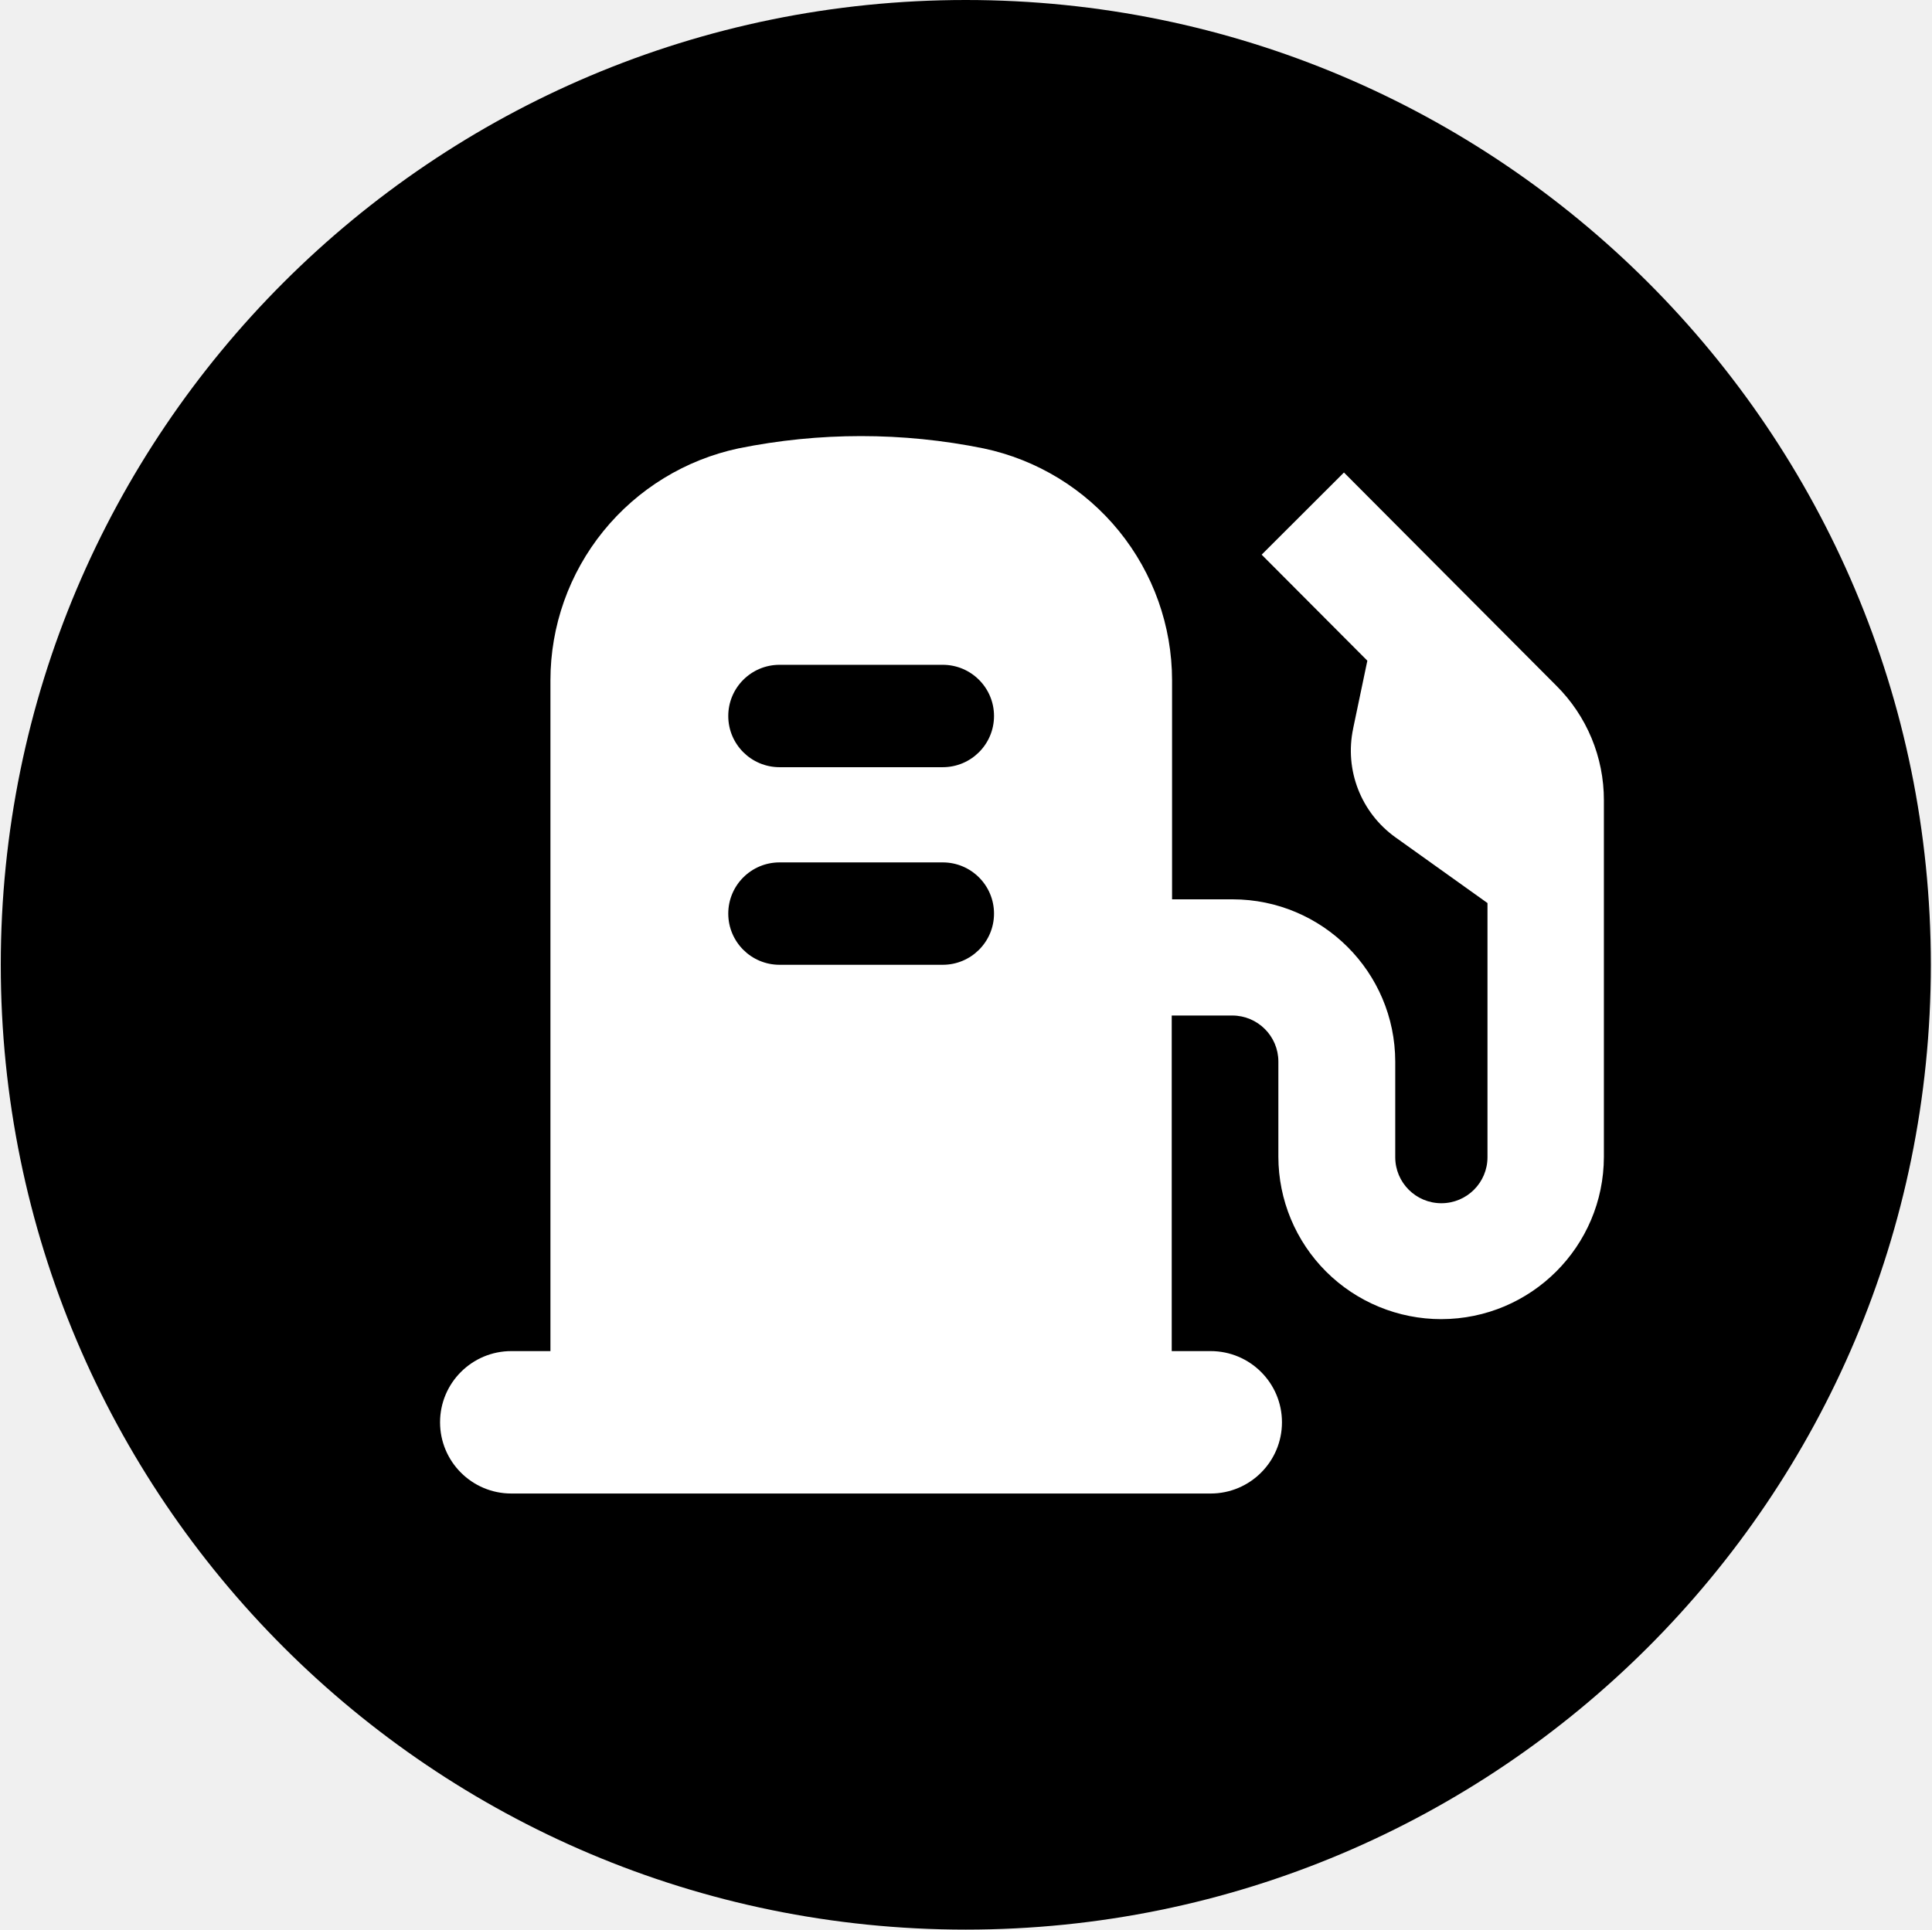
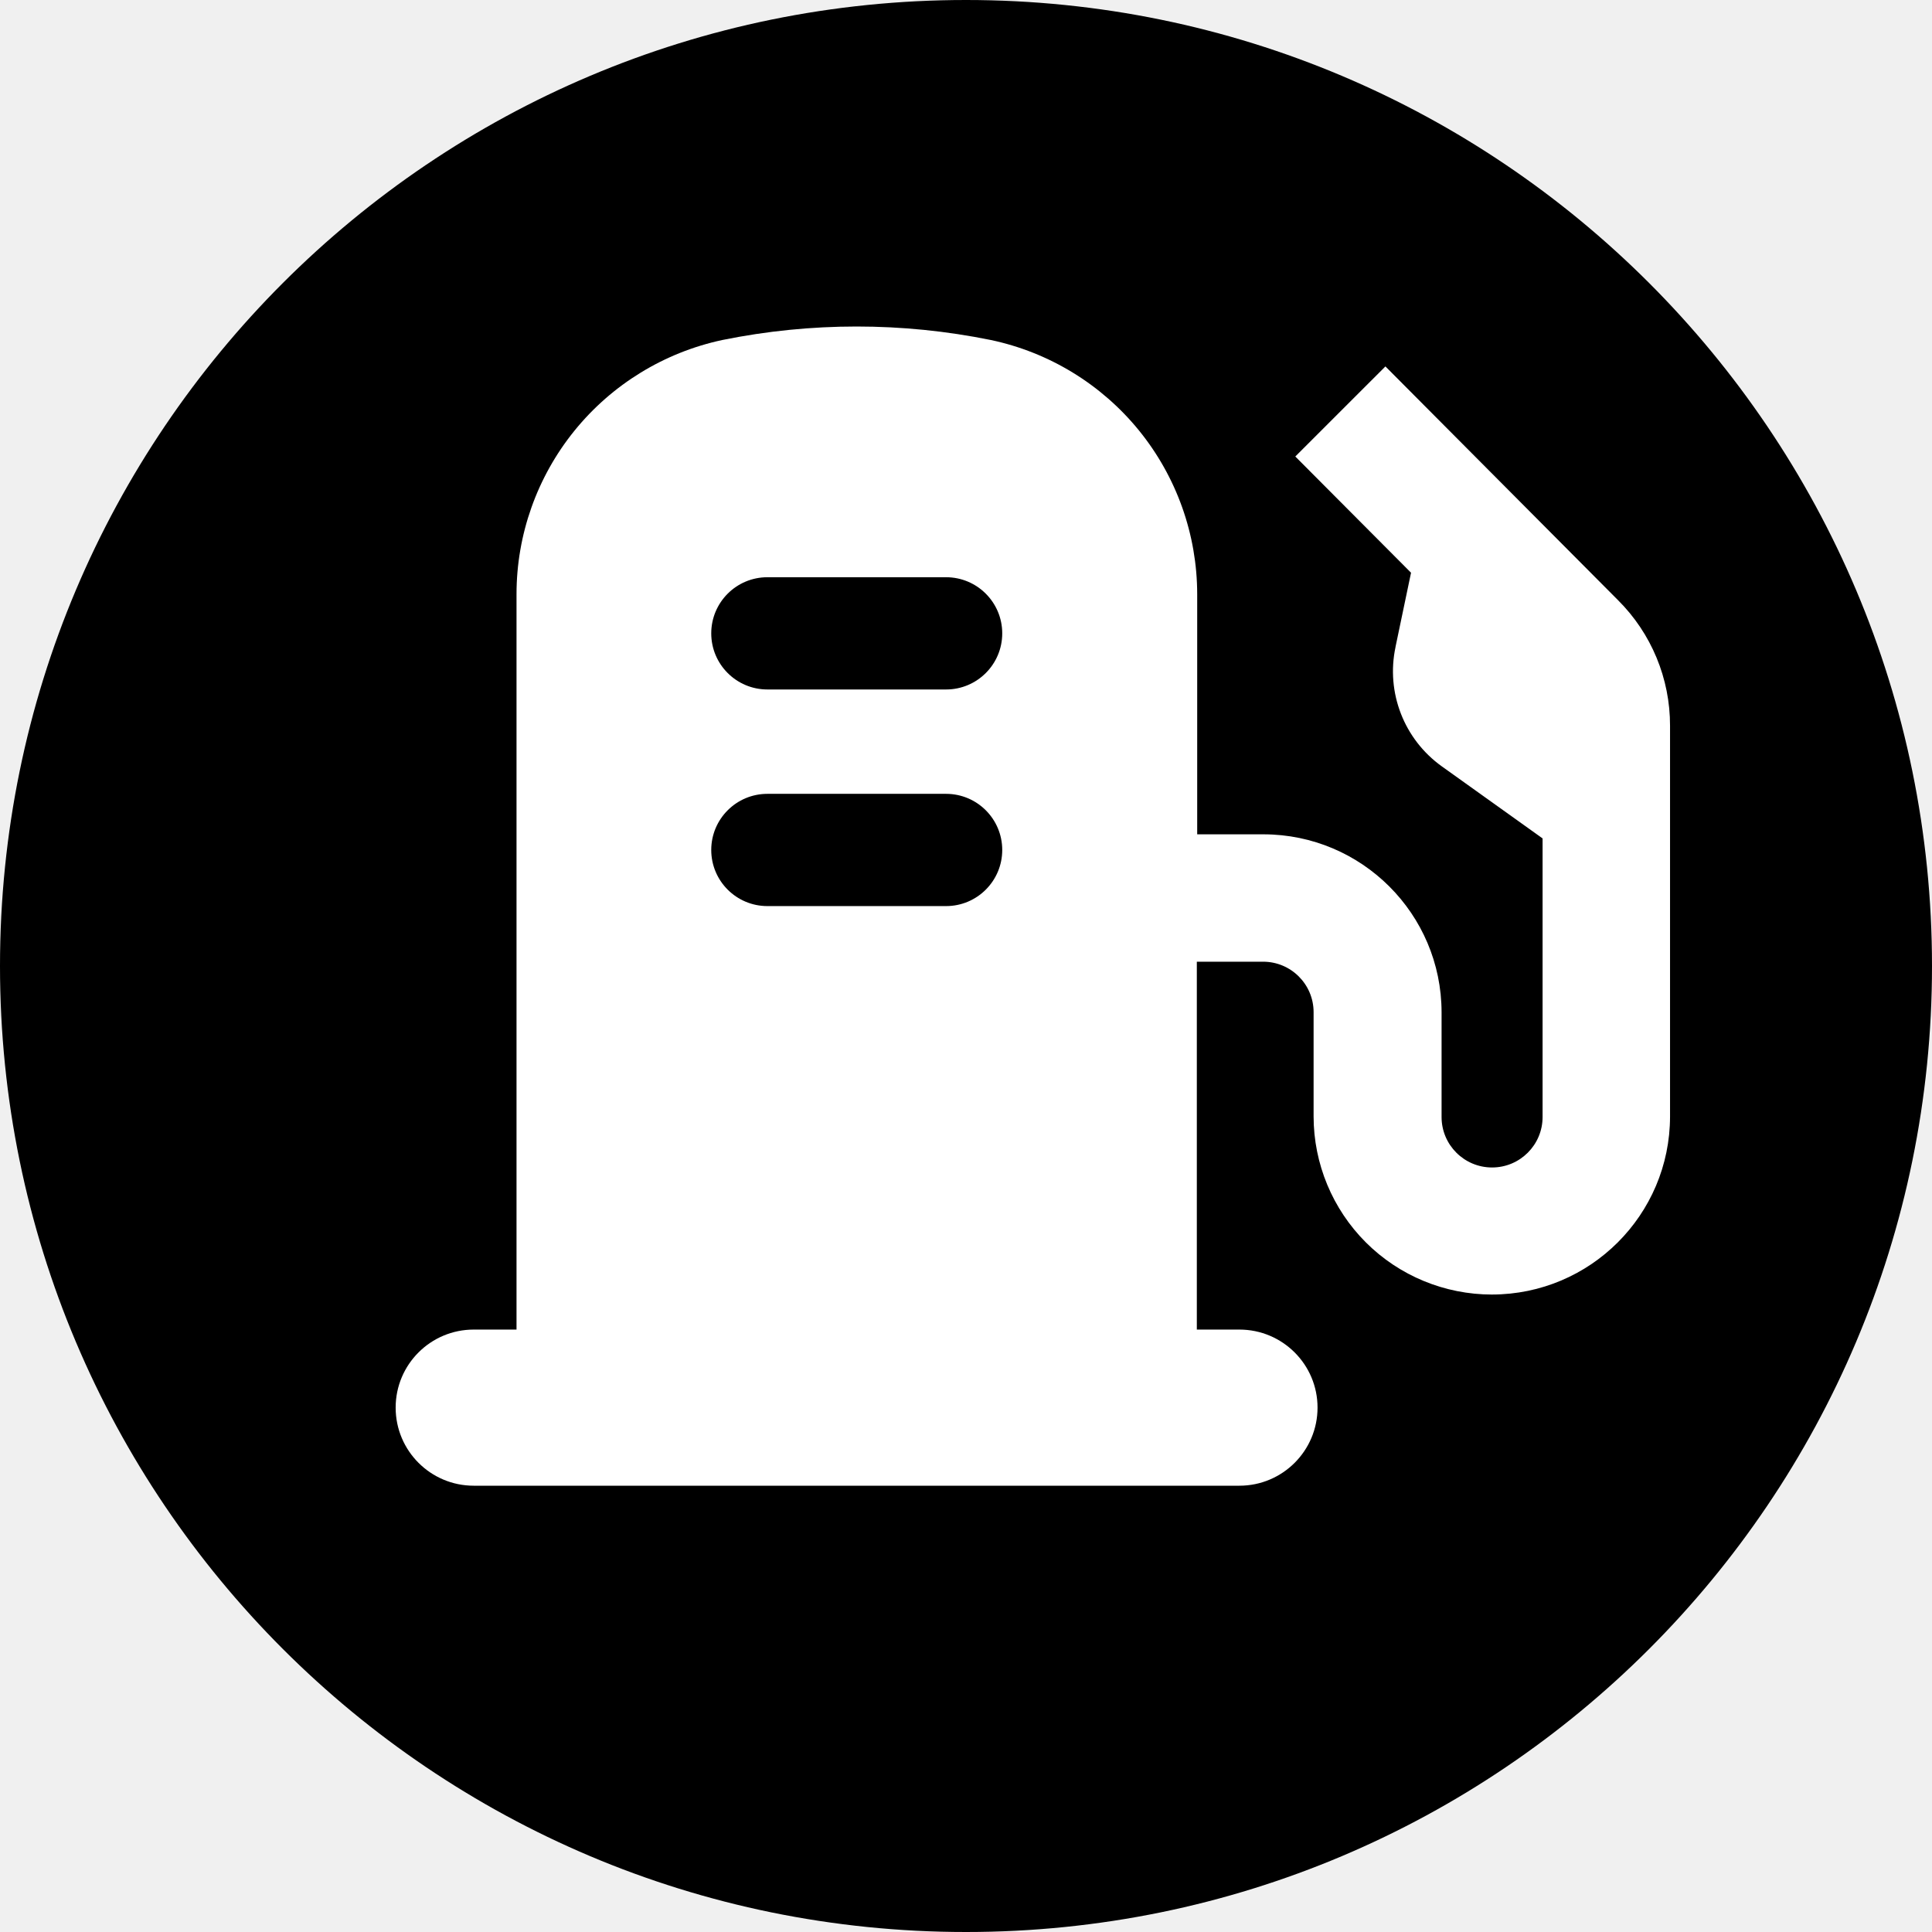
- <svg xmlns="http://www.w3.org/2000/svg" width="1001" height="1000" viewBox="0 0 1001 1000" fill="none">
-   <rect x="0.4" width="1000" height="1000" rx="500" fill="currentColor" />
-   <path d="M746.773 683.625C793.266 683.552 830.924 645.947 831 599.525V414.761C831.049 392.444 822.168 371.032 806.318 355.305L696.326 244.87L653.684 287.448L708.446 342.397L701.086 377.527L701.11 377.502C696.522 399.012 705.134 421.157 723.02 433.946L770.691 467.998V599.698C770.691 612.879 759.994 623.559 746.794 623.559C733.594 623.559 722.897 612.879 722.897 599.698V550.164C722.823 503.741 685.163 466.139 638.67 466.064H607.265V352.538C607.241 324.365 597.525 297.074 579.762 275.198C561.974 253.321 537.219 238.206 509.591 232.376C467.71 223.875 424.504 223.875 382.597 232.376C355.045 238.255 330.338 253.395 312.596 275.271C294.882 297.124 285.191 324.414 285.191 352.536V700.188H264.949C244.536 700.188 228 716.699 228 737.082C228 757.464 244.536 774 264.949 774H627.233C647.646 774 664.207 757.464 664.207 737.082C664.207 716.699 647.646 700.188 627.233 700.188H607.09V526.28H638.495C651.646 526.305 662.318 536.961 662.343 550.092V599.456C662.367 621.798 671.273 643.209 687.098 659.01C702.923 674.787 724.391 683.631 746.767 683.631L746.773 683.625ZM488.445 499.99H403.897C389.226 499.99 377.326 488.109 377.326 473.459C377.326 458.809 389.225 446.928 403.897 446.928H488.445C503.116 446.928 515.016 458.809 515.016 473.459C515.016 488.108 503.117 499.99 488.445 499.99ZM488.445 397.59H403.897C389.226 397.59 377.326 385.709 377.326 371.059C377.326 356.409 389.225 344.527 403.897 344.527H488.445C503.116 344.527 515.016 356.408 515.016 371.059C515.016 385.708 503.117 397.59 488.445 397.59Z" fill="white" />
+ <svg xmlns="http://www.w3.org/2000/svg" width="1000" height="1000" viewBox="0 0 1000 1000" fill="none">
+   <rect width="1000" height="1000" rx="500" fill="currentColor" />
+   <path d="M772.274 670.049C823.133 669.969 864.328 628.796 864.41 577.969V375.673C864.464 351.237 854.749 327.794 837.411 310.574L717.091 189.661L670.445 236.279L730.349 296.442L722.298 334.905L722.325 334.879C717.306 358.429 726.726 382.676 746.292 396.678L798.439 433.961V578.159C798.439 592.59 786.737 604.284 772.298 604.284C757.858 604.284 746.157 592.59 746.157 578.159V523.924C746.076 473.096 704.879 431.926 654.021 431.843H619.667V307.545C619.641 276.699 609.012 246.818 589.581 222.866C570.123 198.914 543.043 182.365 512.822 175.981C467.008 166.673 419.744 166.673 373.903 175.981C343.764 182.418 316.737 198.995 297.329 222.947C277.952 246.873 267.35 276.752 267.35 307.543V688.184H245.208C222.878 688.184 204.789 706.262 204.789 728.579C204.789 750.895 222.878 769 245.208 769H641.51C663.84 769 681.956 750.895 681.956 728.579C681.956 706.262 663.84 688.184 641.51 688.184H619.476V497.774H653.829C668.215 497.801 679.89 509.469 679.916 523.846V577.893C679.943 602.355 689.686 625.798 706.997 643.099C724.307 660.372 747.791 670.055 772.268 670.055L772.274 670.049ZM489.689 468.989H397.203C381.154 468.989 368.137 455.981 368.137 439.94C368.137 423.901 381.153 410.891 397.203 410.891H489.689C505.739 410.891 518.756 423.9 518.756 439.94C518.756 455.98 505.739 468.989 489.689 468.989ZM489.689 356.872H397.203C381.154 356.872 368.137 343.863 368.137 327.823C368.137 311.784 381.153 298.774 397.203 298.774H489.689C505.739 298.774 518.756 311.783 518.756 327.823C518.756 343.863 505.739 356.872 489.689 356.872Z" fill="white" />
</svg>
